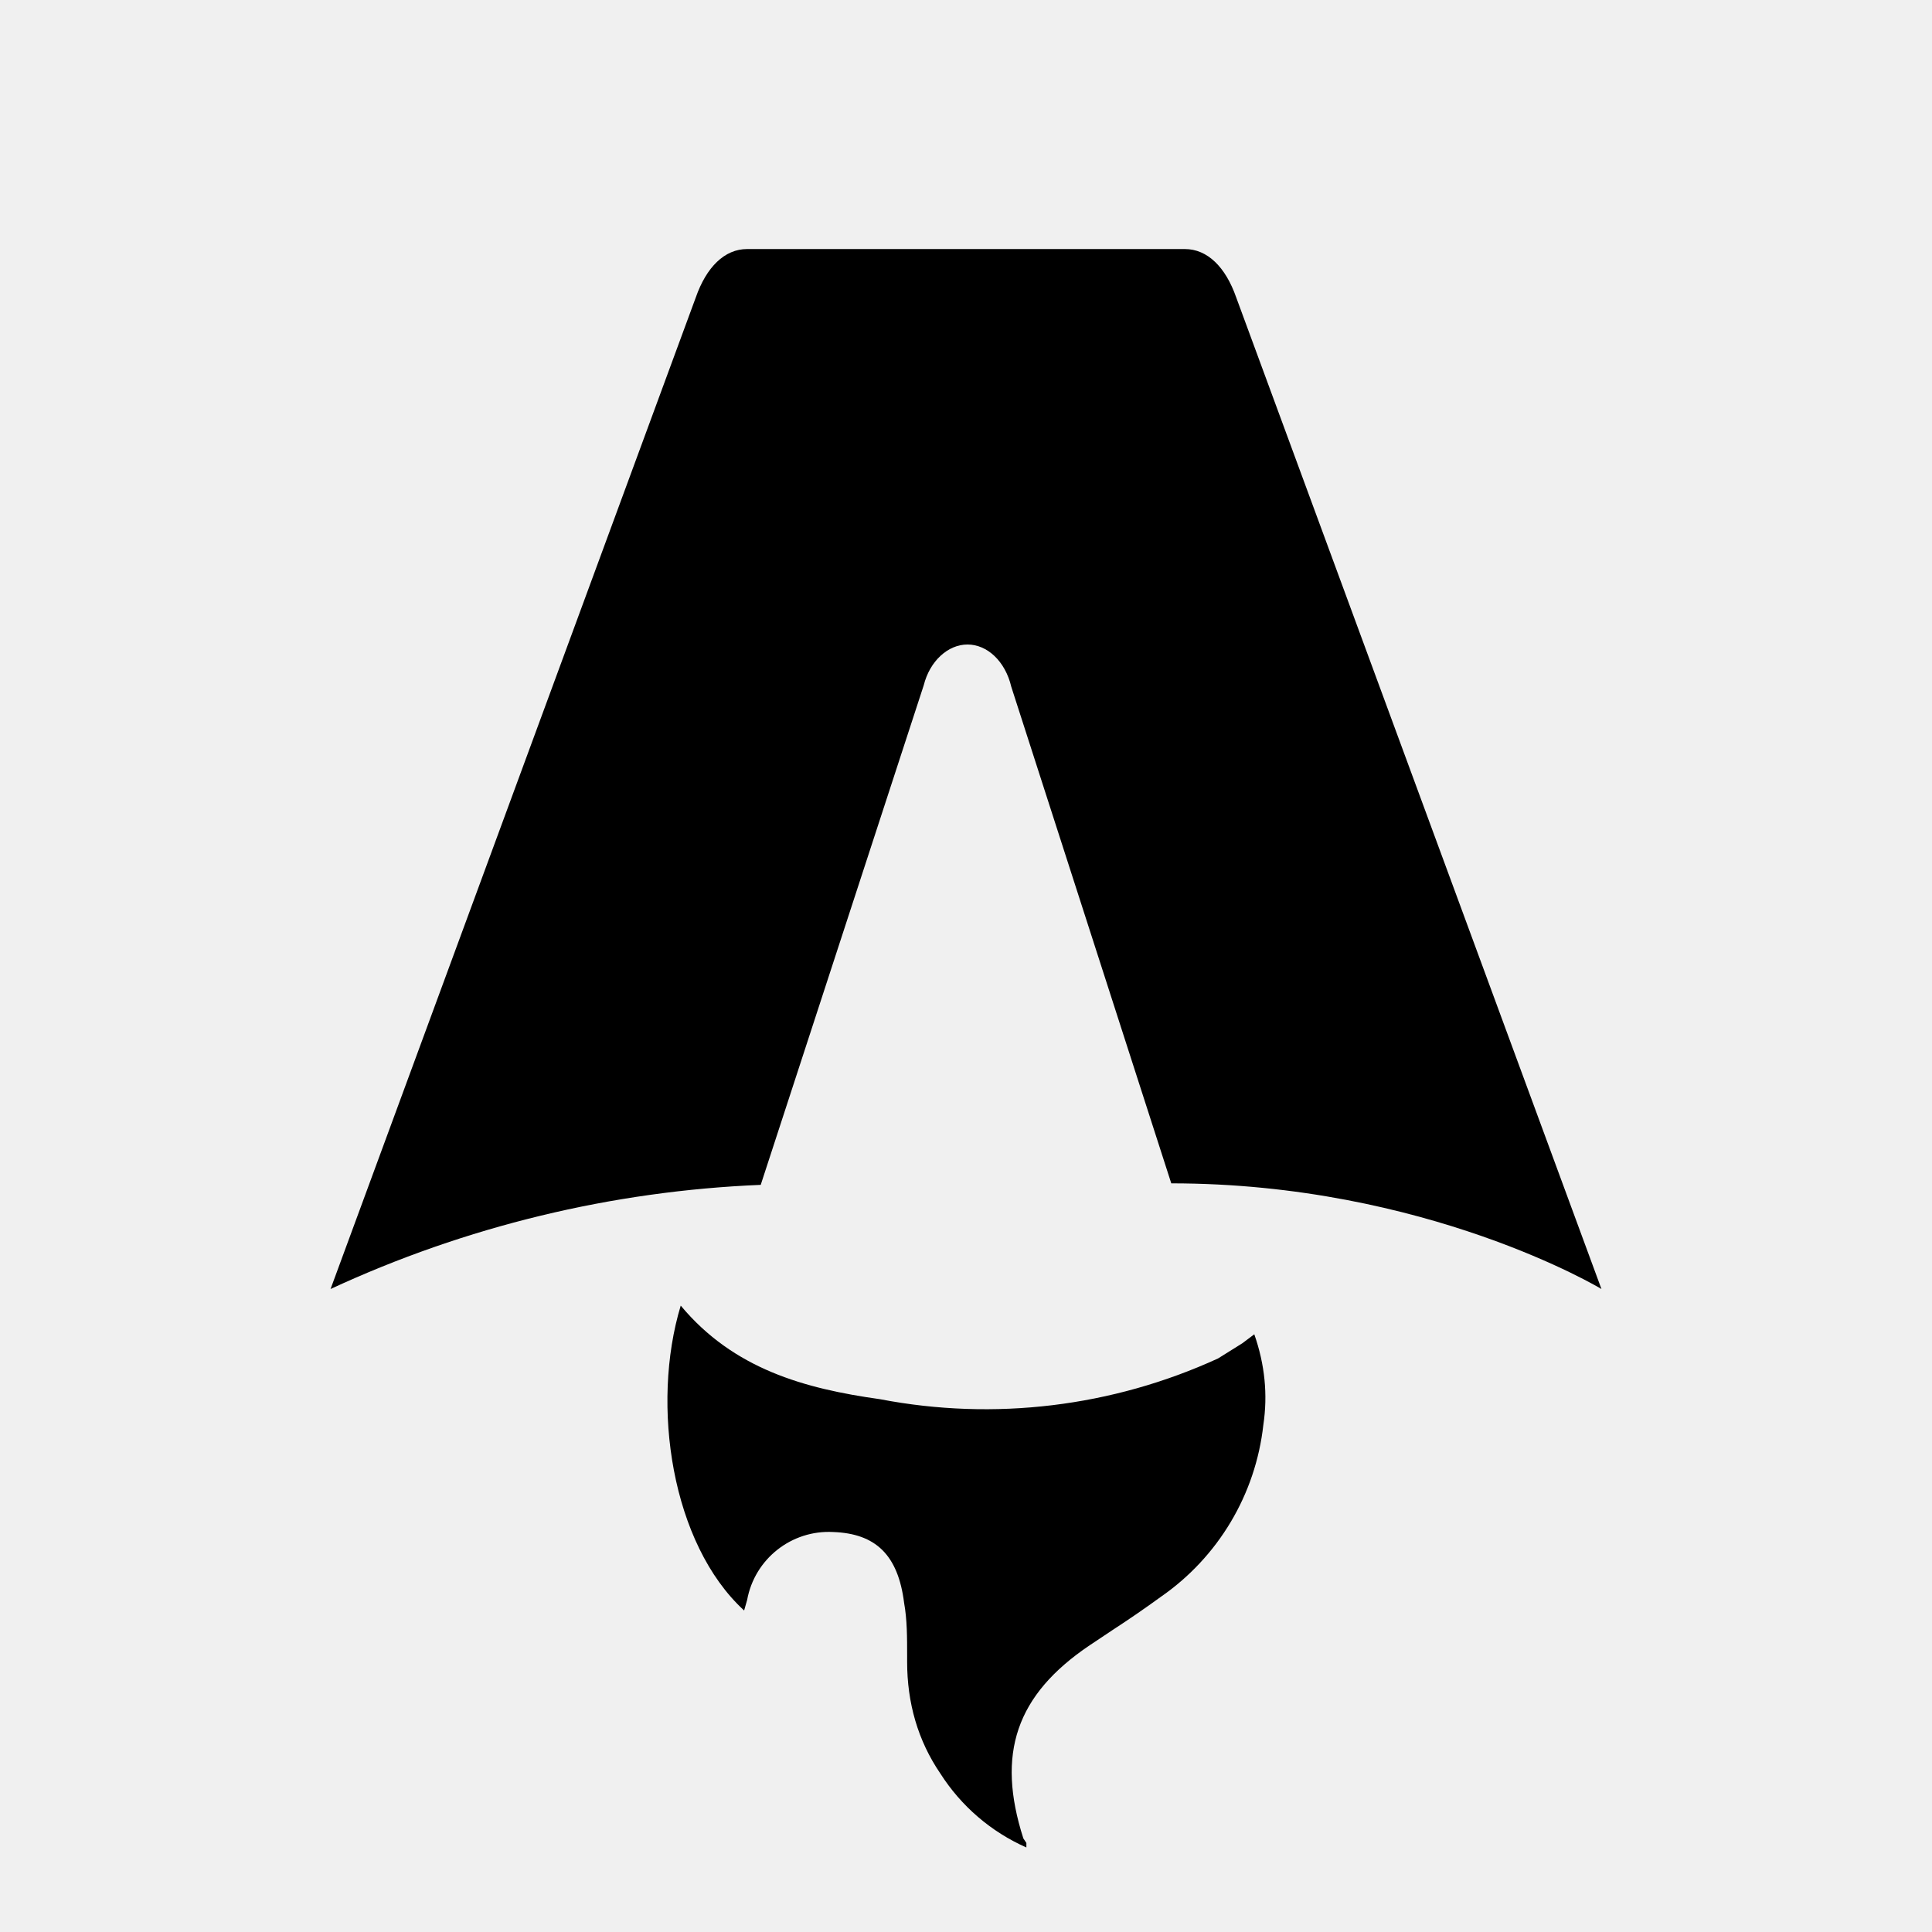
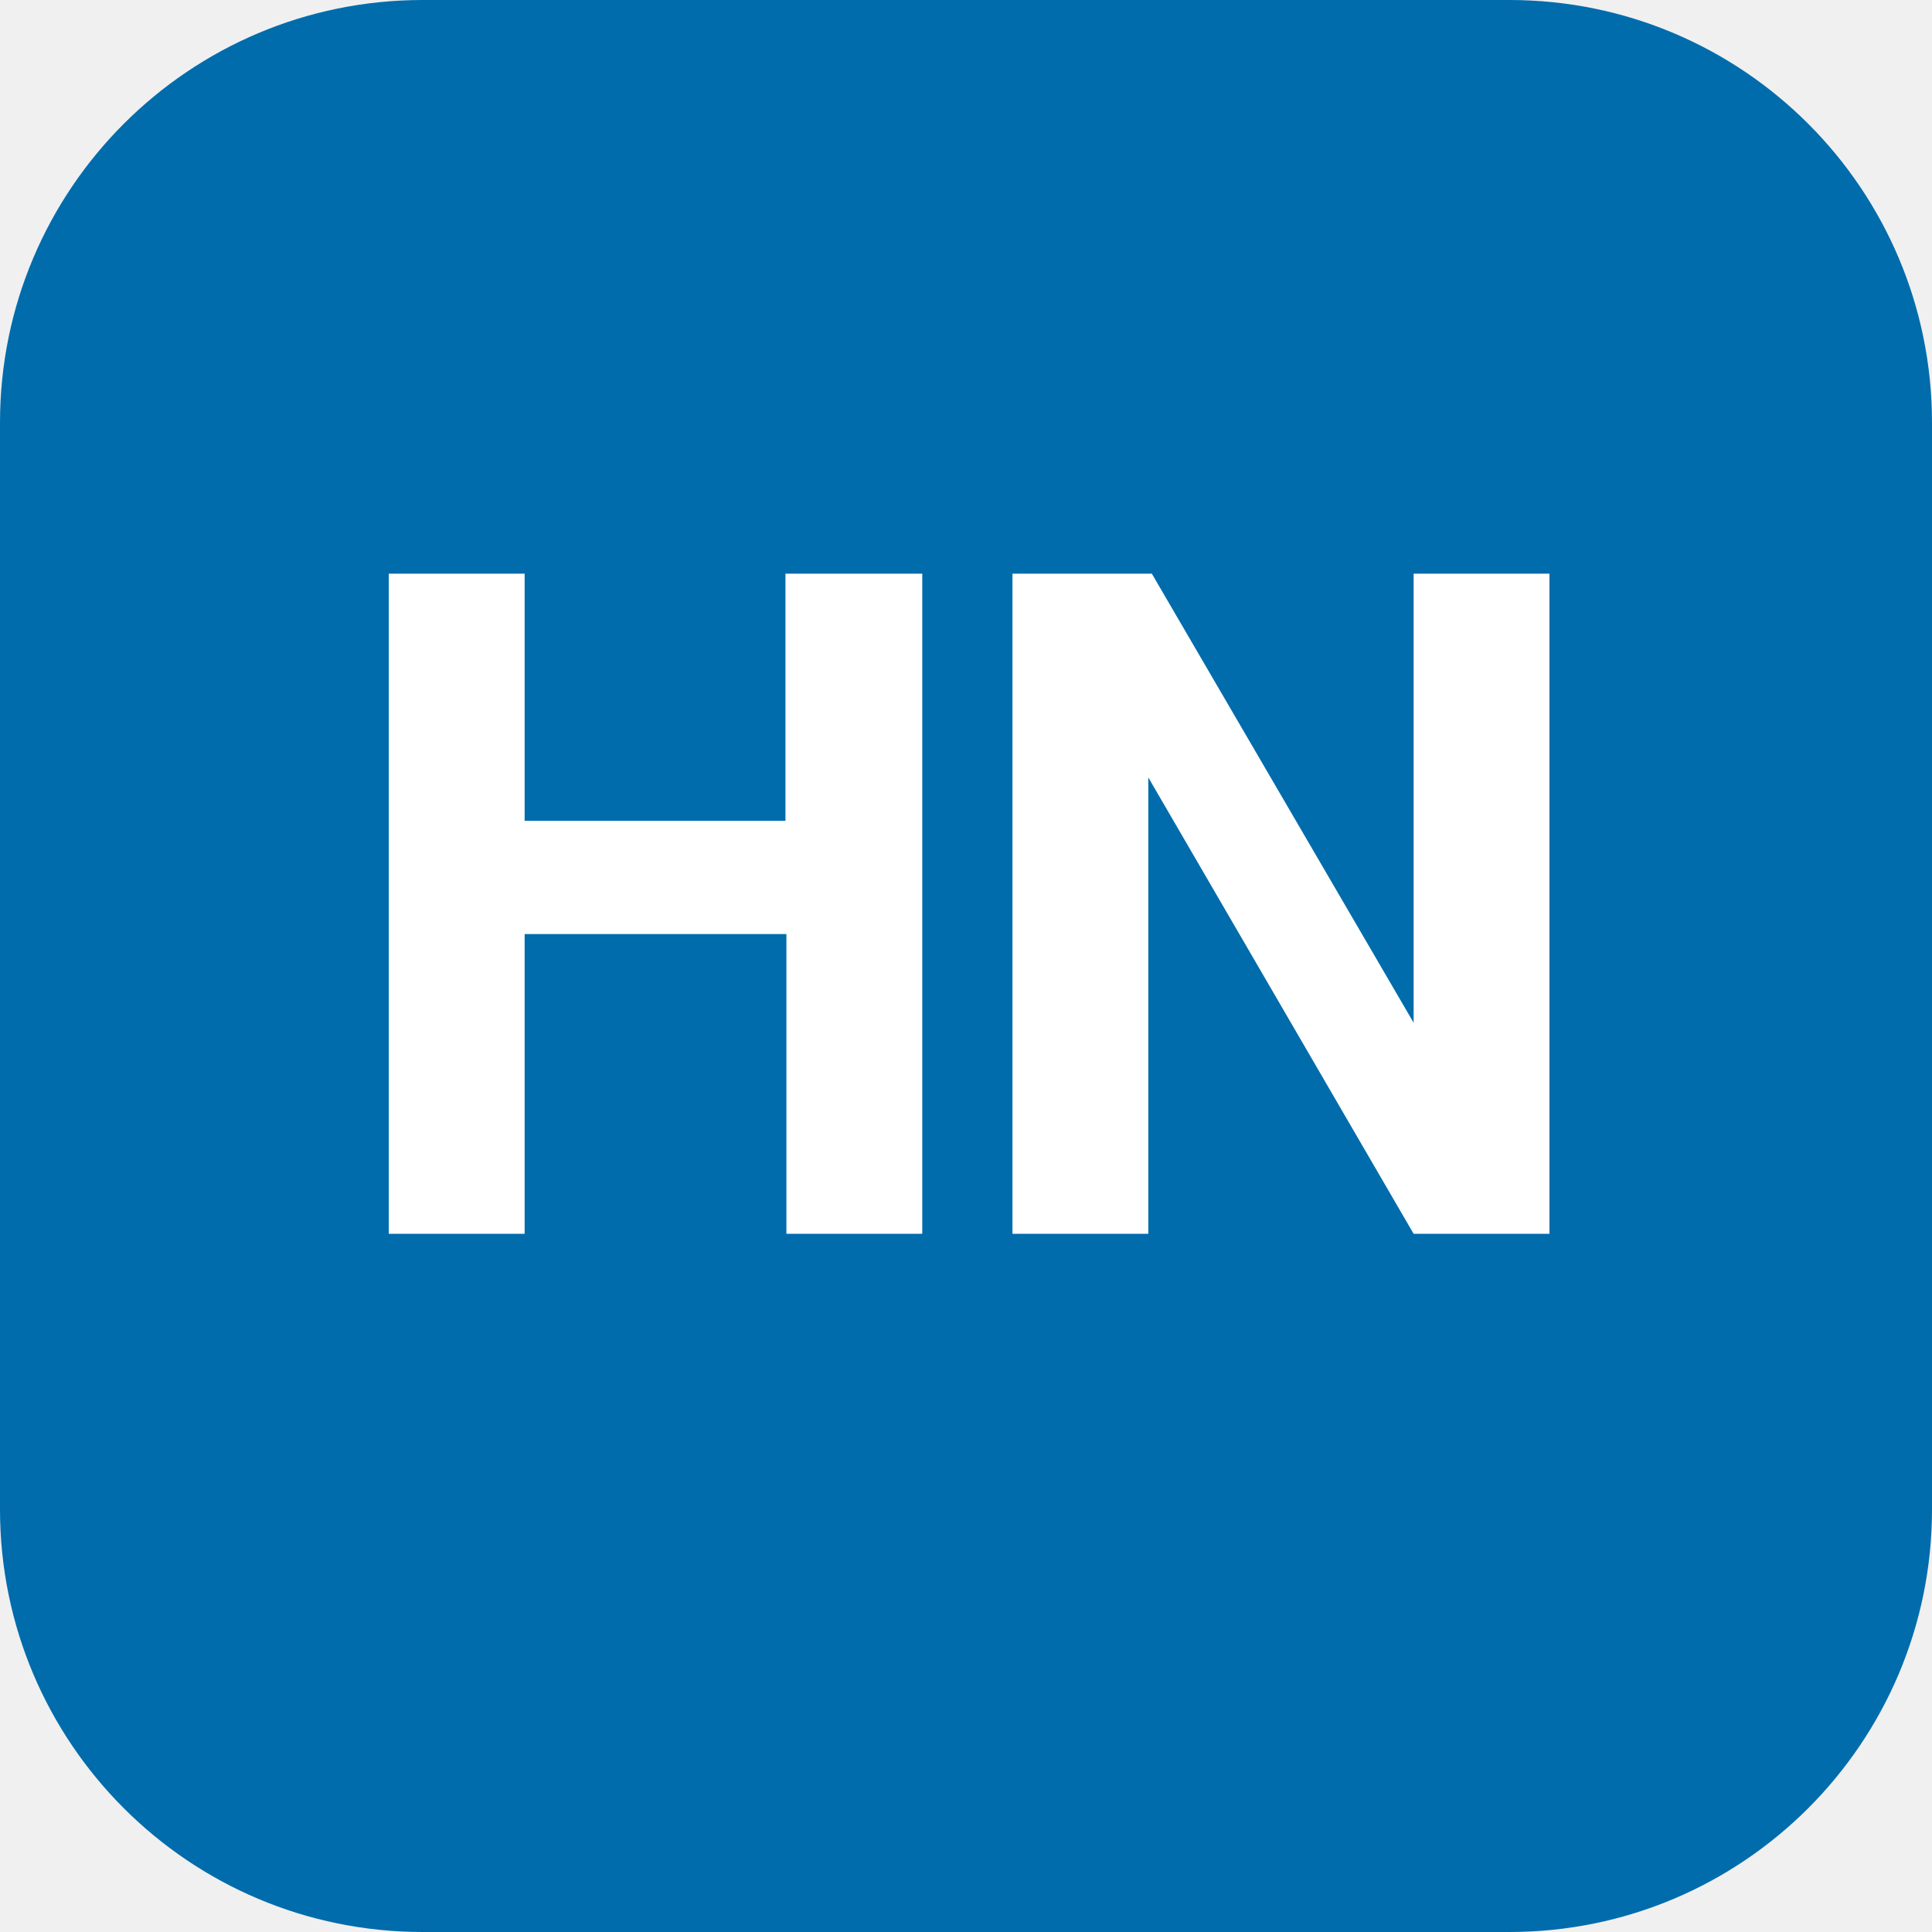
- <svg xmlns="http://www.w3.org/2000/svg" fill="none" viewBox="0 0 128 128">
-   <path d="M50.4 78.5a75.1 75.1 0 0 0-28.5 6.9l24.2-65.7c.7-2 1.9-3.2 3.4-3.2h29c1.5 0 2.7 1.2 3.4 3.2l24.2 65.7s-11.6-7-28.5-7L67 45.5c-.4-1.7-1.6-2.8-2.9-2.8-1.3 0-2.5 1.1-2.9 2.7L50.4 78.5Zm-1.1 28.2Zm-4.2-20.2c-2 6.6-.6 15.8 4.2 20.2a17.5 17.5 0 0 1 .2-.7 5.5 5.5 0 0 1 5.7-4.5c2.8.1 4.3 1.5 4.7 4.7.2 1.1.2 2.3.2 3.5v.4c0 2.7.7 5.2 2.2 7.4a13 13 0 0 0 5.7 4.9v-.3l-.2-.3c-1.8-5.6-.5-9.5 4.4-12.8l1.5-1a73 73 0 0 0 3.2-2.2 16 16 0 0 0 6.8-11.4c.3-2 .1-4-.6-6l-.8.6-1.6 1a37 37 0 0 1-22.4 2.7c-5-.7-9.7-2-13.2-6.2Z" />
-   <style>
-         path { fill: #000; }
-         @media (prefers-color-scheme: dark) {
-             path { fill: #FFF; }
-         }
-     </style>
+ <svg xmlns="http://www.w3.org/2000/svg" viewBox="0 0 128 128">
+   <rect width="128" height="128" rx="28" fill="#006cac" />
+   <text x="64" y="68" text-anchor="middle" dominant-baseline="central" font-family="system-ui, -apple-system, 'Segoe UI', Helvetica, Arial, sans-serif" font-weight="800" font-size="60" letter-spacing="-2" fill="#ffffff">HN</text>
</svg>
